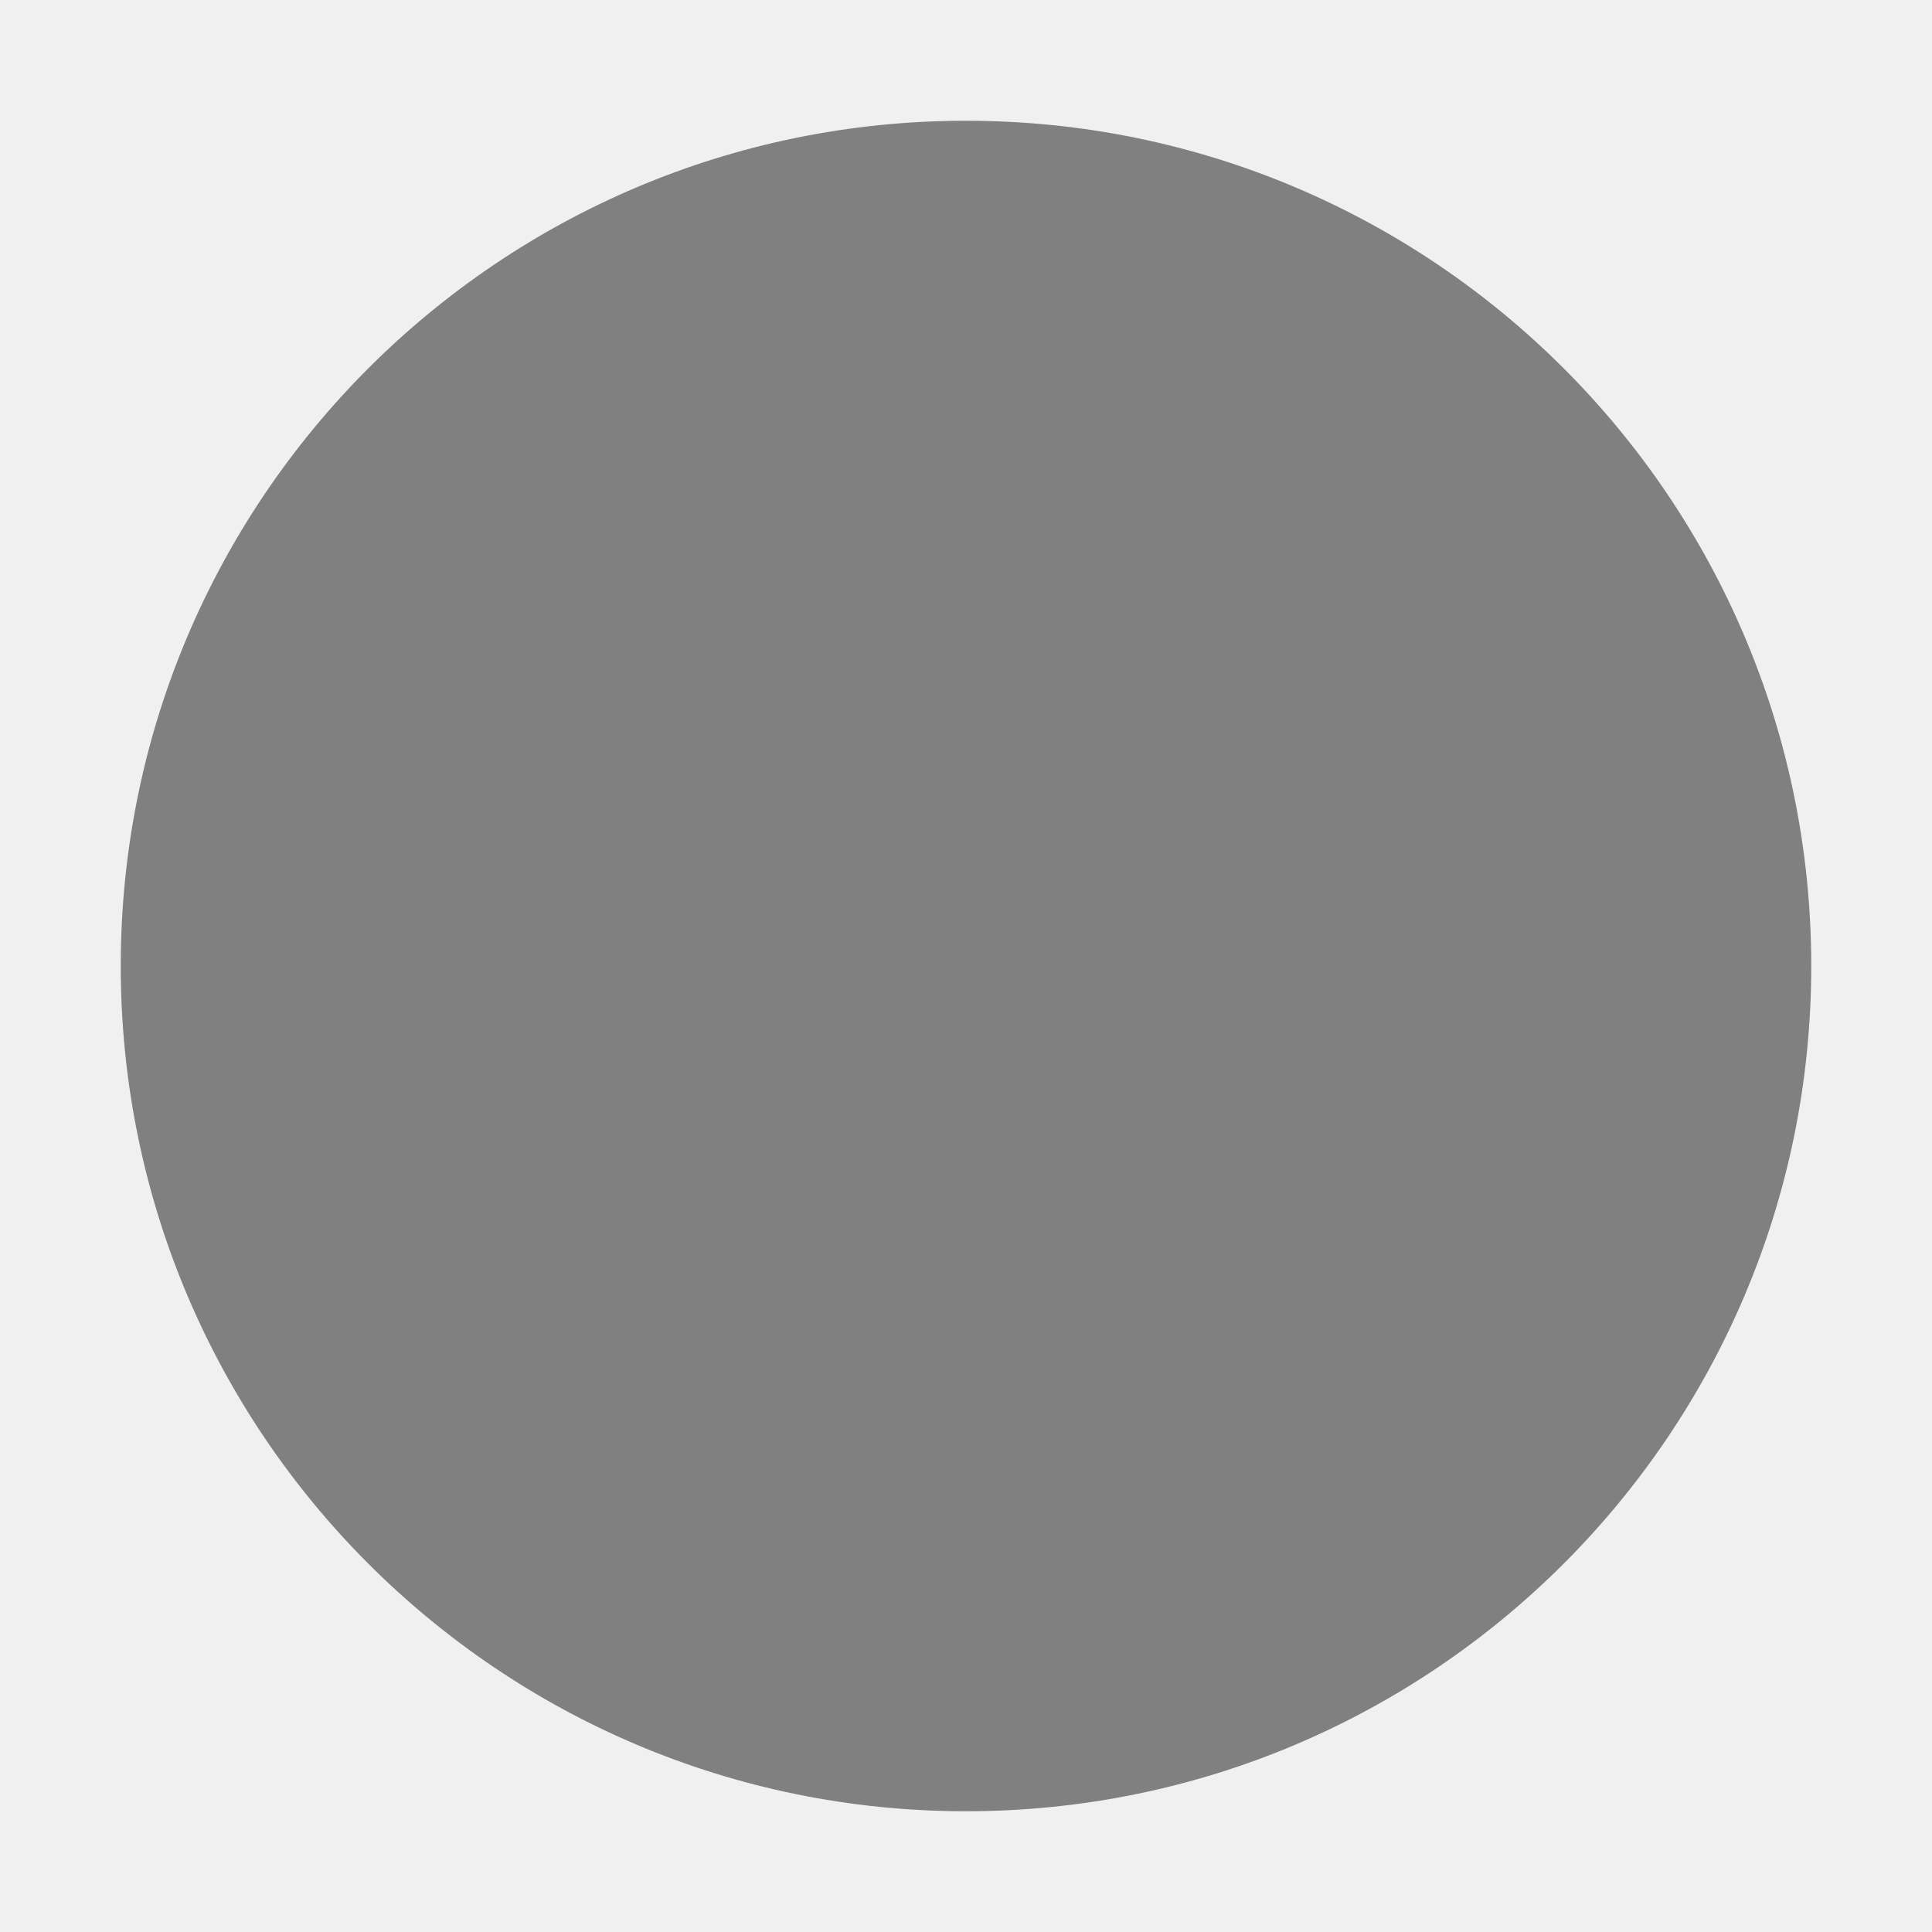
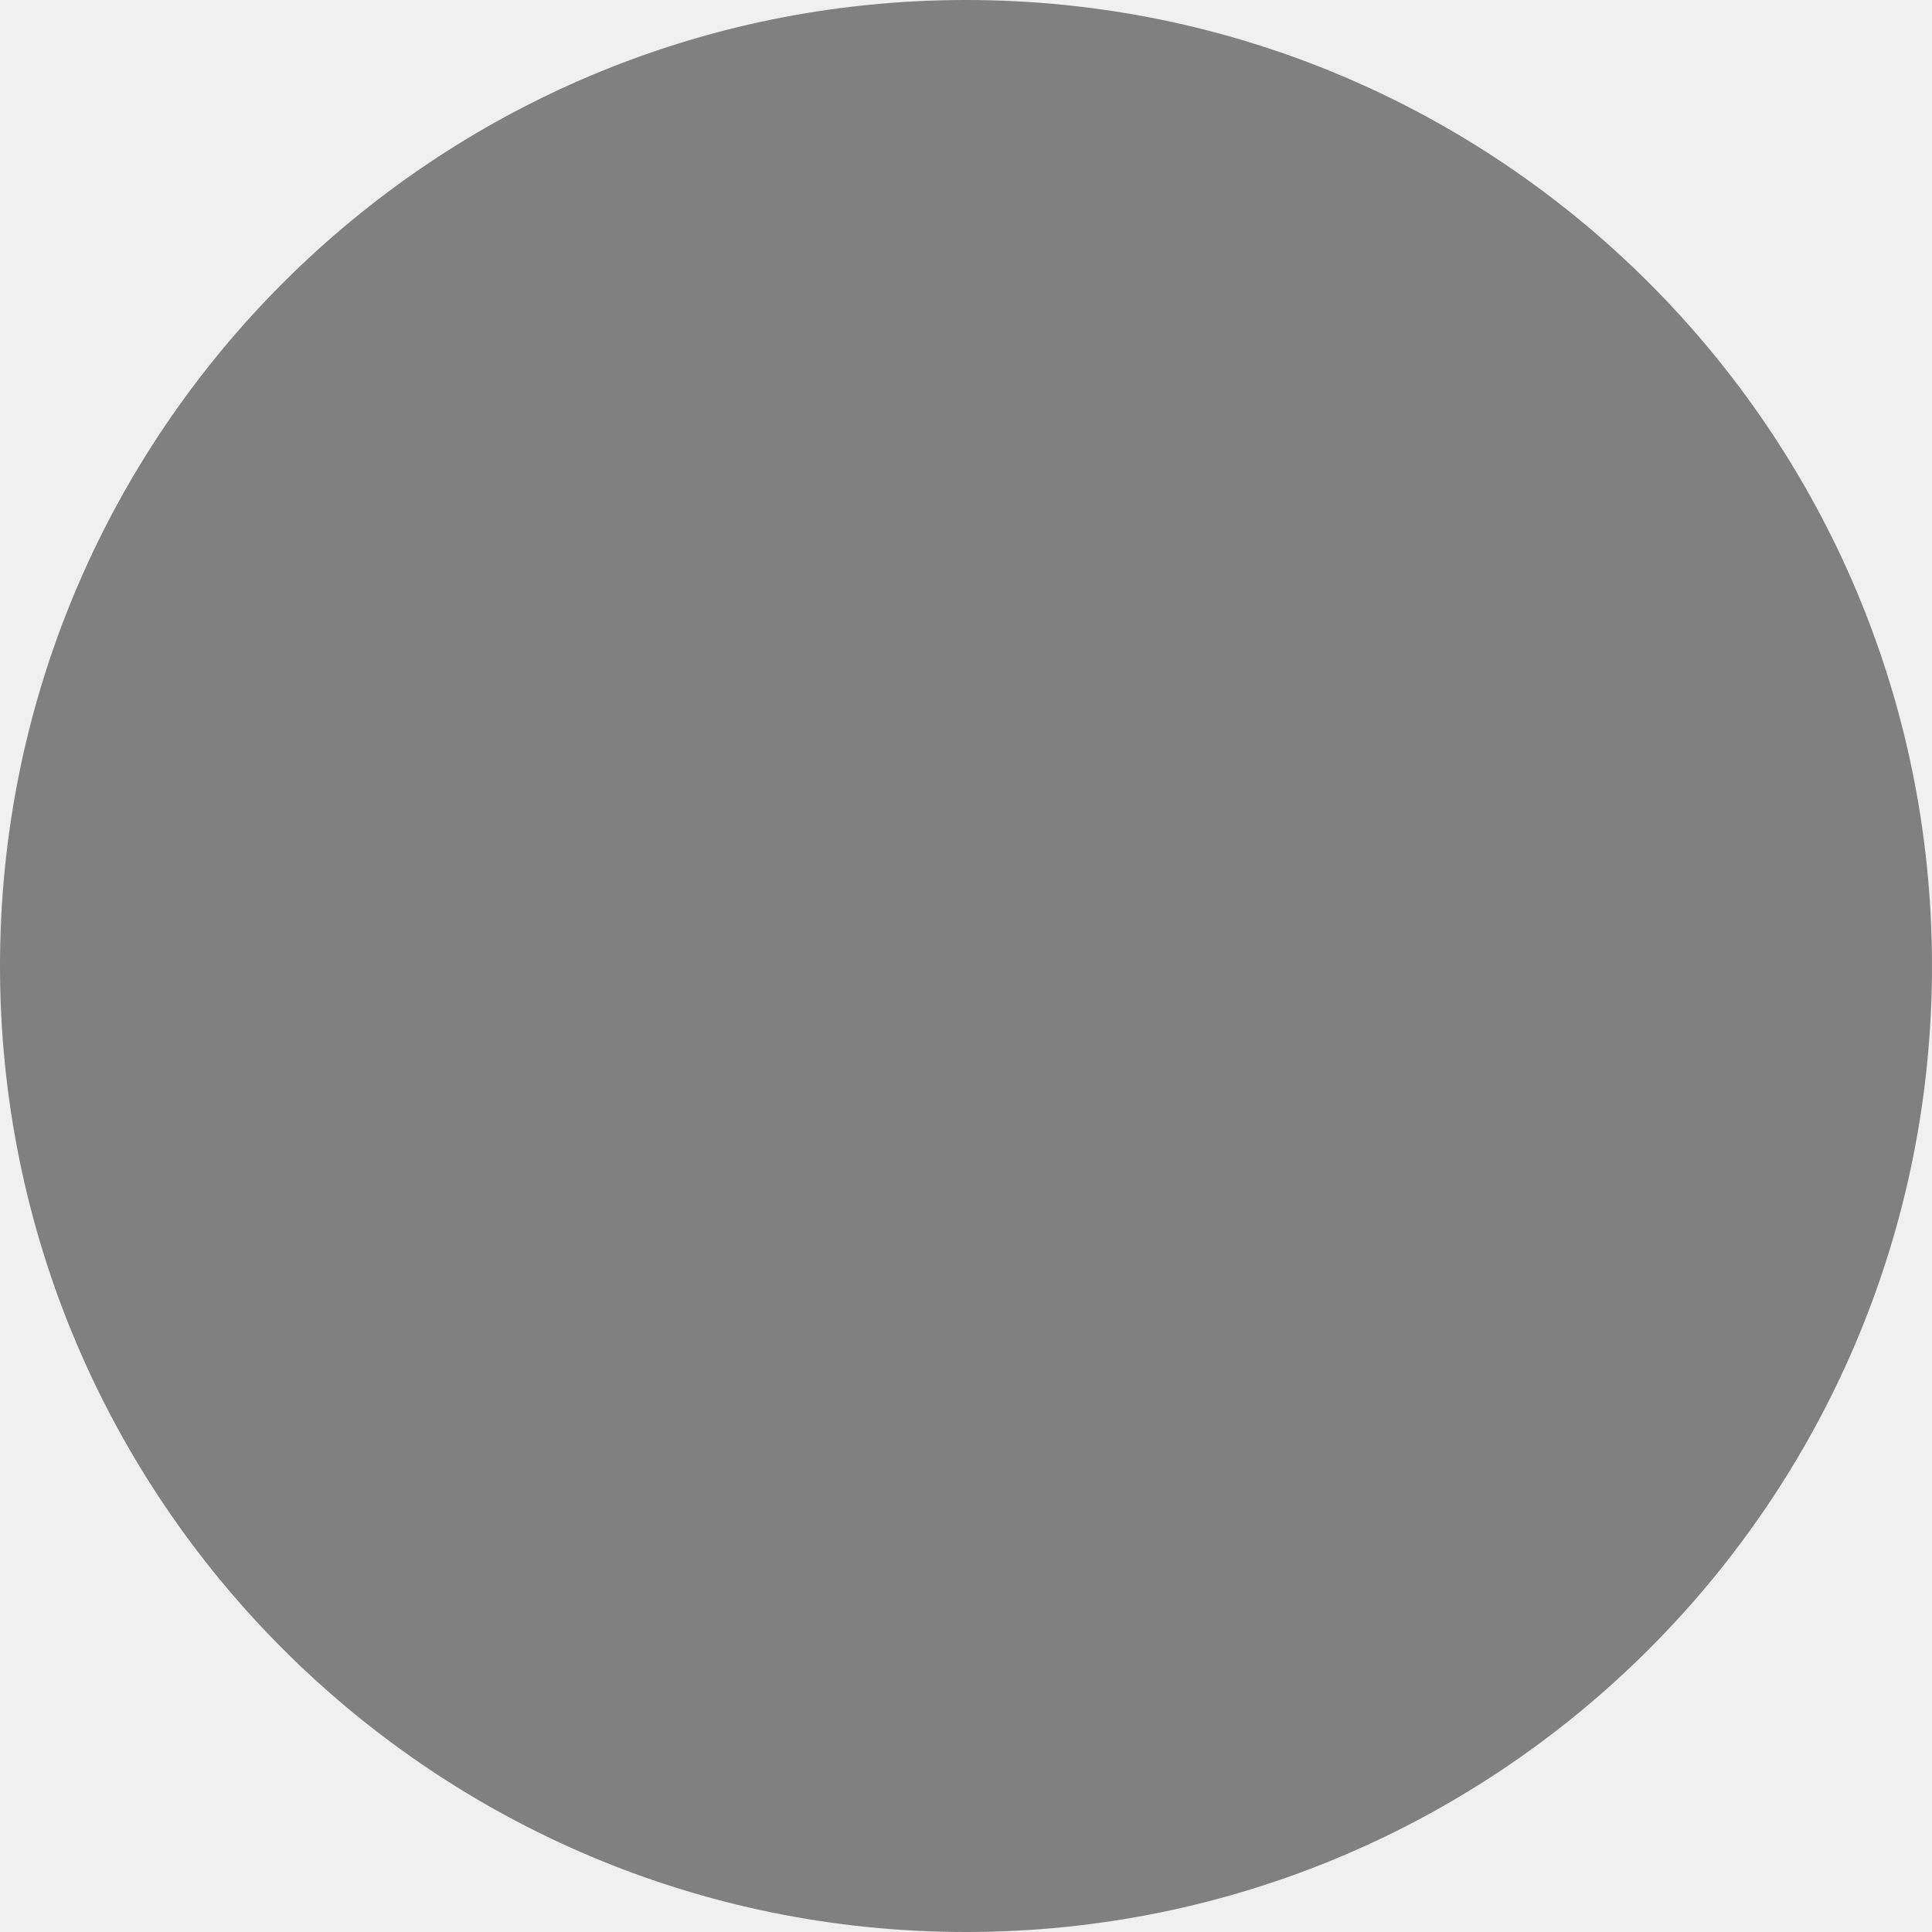
- <svg xmlns="http://www.w3.org/2000/svg" enable-background="new 0 0 32 32" height="16" id="Layer_1" version="1.1" viewBox="0 0 16 16" width="16" xml:space="preserve">
+ <svg xmlns="http://www.w3.org/2000/svg" enable-background="new 0 0 32 32" height="18" id="Layer_1" version="1.1" viewBox="0 0 18 18" width="18" xml:space="preserve">
  <defs id="defs24" />
-   <g style="display:inline" id="titlebutton-close" transform="translate(-645,185.6378)">
+   <g style="display:inline" id="titlebutton-close" transform="matrix(1.125,0,0,1.125,-725.625,208.8425)">
    <g id="g4927-9" style="display:inline;opacity:1" transform="translate(-678,-432.6378)">
-       <g transform="translate(-103,0)" style="display:inline;opacity:1" id="g4490-6-5-2">
-         <g id="g4092-0-2-21-0" style="display:inline" transform="translate(58,0)">
-           <circle r="7" cy="255" cx="1376" style="fill:#808080;fill-opacity:1;stroke:none;stroke-width:0;stroke-linecap:butt;stroke-linejoin:miter;stroke-miterlimit:4;stroke-dasharray:none;stroke-dashoffset:0;stroke-opacity:1" id="path4068-7-5-9-6" />
+       <g transform="translate(-103)" style="display:inline;opacity:1" id="g4490-6-5-2">
+         <g id="g4092-0-2-21-0" style="display:inline" transform="translate(58)">
+           <circle cy="255" cx="1376" style="fill:#808080;fill-opacity:1;stroke:none;stroke-width:0;stroke-linecap:butt;stroke-linejoin:miter;stroke-miterlimit:4;stroke-dasharray:none;stroke-dashoffset:0;stroke-opacity:1" id="path4068-7-5-9-6" r="8" />
        </g>
      </g>
      <g id="g4778-2-68" transform="translate(1323,246.8672)" style="fill:#ffffff;fill-opacity:1">
        <g style="display:inline;fill:#ffffff;fill-opacity:1" id="layer9-9-4-4" transform="translate(-60,-518)" />
        <g id="layer10-2-1-8" transform="translate(-60,-518)" style="fill:#ffffff;fill-opacity:1" />
        <g id="layer11-16-4-9" transform="translate(-60,-518)" style="fill:#ffffff;fill-opacity:1" />
        <g transform="matrix(0.75,0,0,0.75,2,2.054688)" id="g2996-76-5" style="fill:#ffffff;fill-opacity:1">
          <g transform="translate(-60,-518)" id="layer12-4-5-7" style="fill:#ffffff;fill-opacity:1">
            <g transform="translate(19,-242)" id="layer4-4-1-9-5" style="display:inline;fill:#ffffff;fill-opacity:1" />
          </g>
        </g>
        <g id="layer13-2-6-11" transform="translate(-60,-518)" style="fill:#ffffff;fill-opacity:1" />
        <g id="layer14-4-0-33" transform="translate(-60,-518)" style="fill:#ffffff;fill-opacity:1" />
        <g id="layer15-7-3-0" transform="translate(-60,-518)" style="fill:#ffffff;fill-opacity:1" />
      </g>
    </g>
    <rect y="-185.638" x="645" height="16" width="16" id="rect17883-39" style="display:inline;opacity:1;fill:none;fill-opacity:1;stroke:none;stroke-width:1;stroke-linecap:butt;stroke-linejoin:miter;stroke-miterlimit:4;stroke-dasharray:none;stroke-dashoffset:0;stroke-opacity:0" />
  </g>
</svg>
